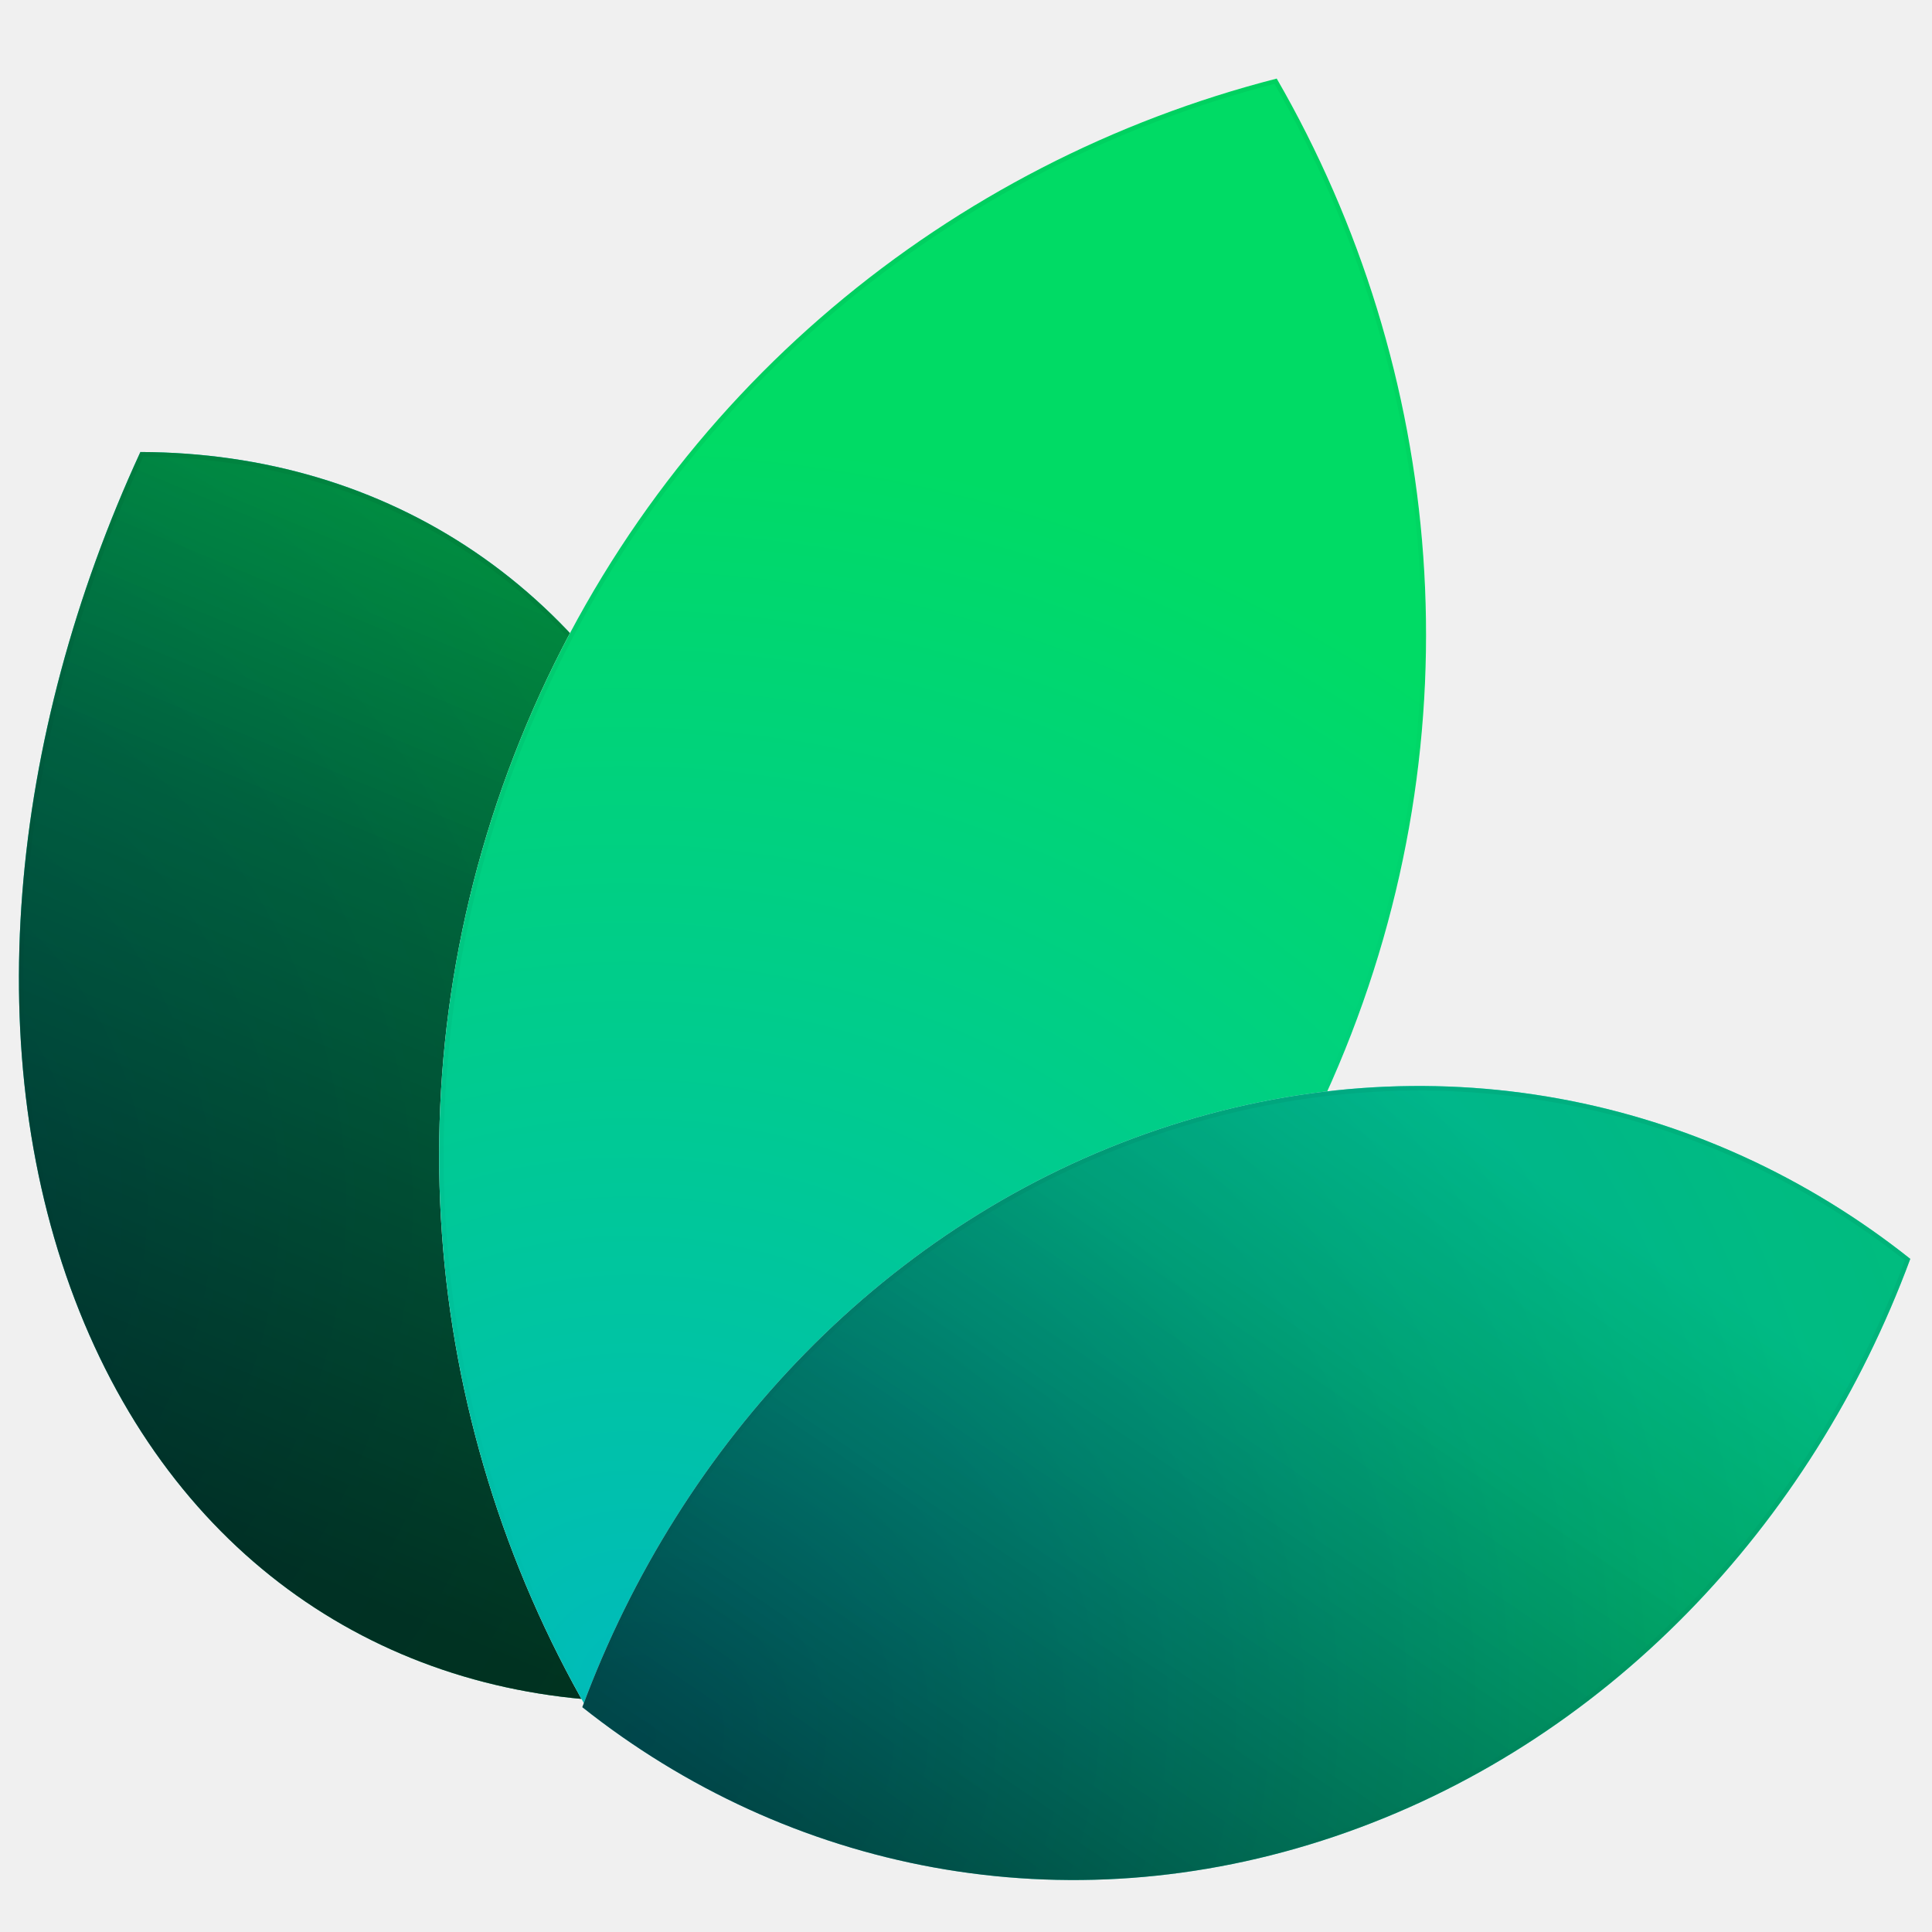
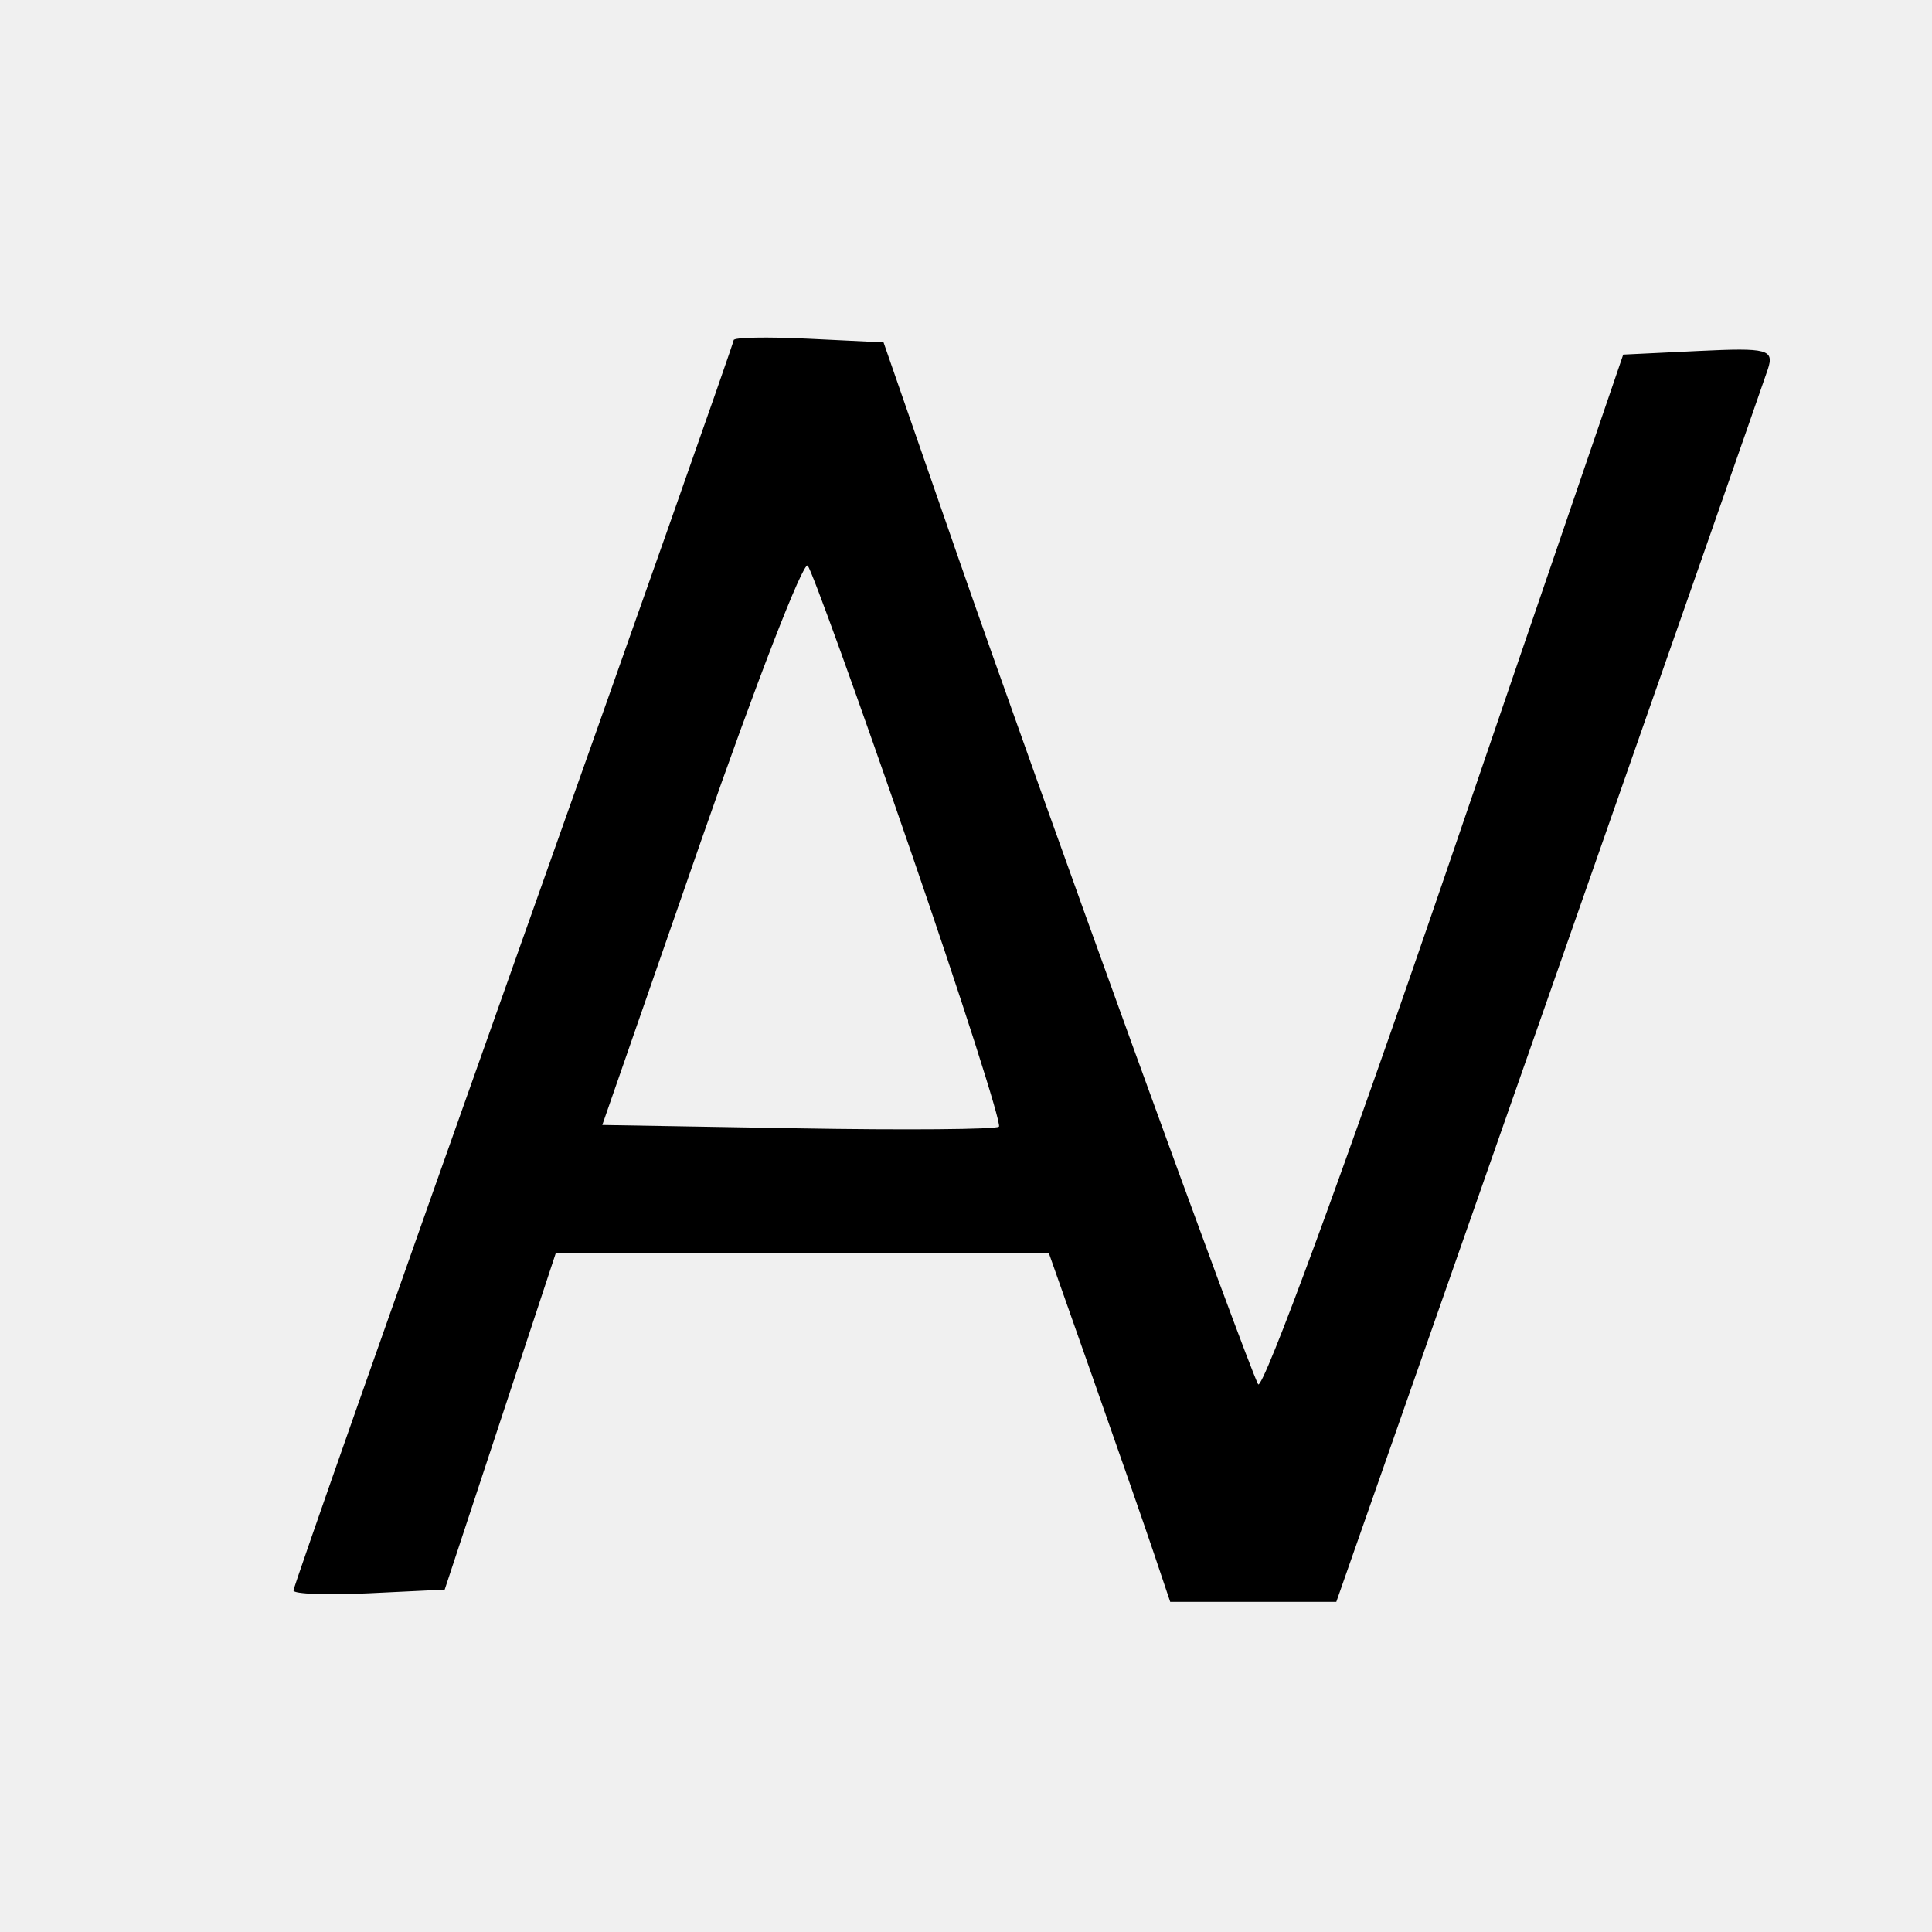
- <svg xmlns="http://www.w3.org/2000/svg" width="24" height="24" viewBox="0 0 24 24" fill="none">
-   <path d="M7.953 21.139C4.896 21.13 2.255 19.458 0.987 16.29C-0.28 13.121 0.109 9.163 1.744 5.615C4.801 5.624 7.442 7.296 8.71 10.465C9.977 13.633 9.588 17.591 7.953 21.139Z" fill="white" />
-   <path d="M7.953 21.139C4.896 21.13 2.255 19.458 0.987 16.29C-0.28 13.121 0.109 9.163 1.744 5.615C4.801 5.624 7.442 7.296 8.71 10.465C9.977 13.633 9.588 17.591 7.953 21.139Z" fill="url(#paint0_radial_101_2703)" />
-   <path d="M7.953 21.139C4.896 21.13 2.255 19.458 0.987 16.29C-0.28 13.121 0.109 9.163 1.744 5.615C4.801 5.624 7.442 7.296 8.71 10.465C9.977 13.633 9.588 17.591 7.953 21.139Z" fill="black" fill-opacity="0.5" style="mix-blend-mode:hard-light" />
-   <path d="M7.953 21.139C4.896 21.13 2.255 19.458 0.987 16.29C-0.28 13.121 0.109 9.163 1.744 5.615C4.801 5.624 7.442 7.296 8.71 10.465C9.977 13.633 9.588 17.591 7.953 21.139Z" fill="url(#paint1_linear_101_2703)" fill-opacity="0.5" style="mix-blend-mode:hard-light" />
-   <path d="M8.684 10.476C9.945 13.63 9.561 17.572 7.935 21.111C4.897 21.096 2.274 19.431 1.013 16.279C-0.248 13.124 0.136 9.182 1.762 5.643C4.8 5.659 7.423 7.324 8.684 10.476Z" stroke="url(#paint2_linear_101_2703)" stroke-opacity="0.05" stroke-width="0.056" />
-   <path d="M7.31 21.257C11.354 20.221 14.884 17.375 16.628 13.236C18.373 9.097 17.945 4.587 15.86 0.976C11.816 2.012 8.287 4.858 6.542 8.998C4.797 13.137 5.225 17.646 7.31 21.257Z" fill="white" />
-   <path d="M7.31 21.257C11.354 20.221 14.884 17.375 16.628 13.236C18.373 9.097 17.945 4.587 15.86 0.976C11.816 2.012 8.287 4.858 6.542 8.998C4.797 13.137 5.225 17.646 7.31 21.257Z" fill="url(#paint3_radial_101_2703)" />
-   <path d="M16.603 13.225C14.864 17.349 11.351 20.187 7.324 21.225C5.253 17.624 4.829 13.132 6.568 9.009C8.306 4.885 11.819 2.047 15.846 1.009C17.918 4.61 18.341 9.101 16.603 13.225Z" stroke="url(#paint4_linear_101_2703)" stroke-opacity="0.05" stroke-width="0.056" />
-   <path d="M7.234 21.207C9.789 23.237 13.21 23.951 16.577 22.814C19.944 21.677 22.506 18.945 23.73 15.638C21.175 13.608 17.754 12.894 14.387 14.031C11.02 15.168 8.458 17.901 7.234 21.207Z" fill="white" />
-   <path d="M7.234 21.207C9.789 23.237 13.21 23.951 16.577 22.814C19.944 21.677 22.506 18.945 23.73 15.638C21.175 13.608 17.754 12.894 14.387 14.031C11.02 15.168 8.458 17.901 7.234 21.207Z" fill="url(#paint5_radial_101_2703)" />
-   <path d="M7.234 21.207C9.789 23.237 13.21 23.951 16.577 22.814C19.944 21.677 22.506 18.945 23.73 15.638C21.175 13.608 17.754 12.894 14.387 14.031C11.02 15.168 8.458 17.901 7.234 21.207Z" fill="black" fill-opacity="0.2" style="mix-blend-mode:hard-light" />
-   <path d="M7.234 21.207C9.789 23.237 13.21 23.951 16.577 22.814C19.944 21.677 22.506 18.945 23.73 15.638C21.175 13.608 17.754 12.894 14.387 14.031C11.02 15.168 8.458 17.901 7.234 21.207Z" fill="url(#paint6_linear_101_2703)" fill-opacity="0.5" style="mix-blend-mode:hard-light" />
-   <path d="M16.568 22.787C13.218 23.918 9.814 23.212 7.267 21.198C8.492 17.907 11.044 15.189 14.396 14.058C17.747 12.927 21.15 13.633 23.697 15.648C22.472 18.938 19.92 21.656 16.568 22.787Z" stroke="url(#paint7_linear_101_2703)" stroke-opacity="0.05" stroke-width="0.056" />
-   <defs>
-     <radialGradient id="paint0_radial_101_2703" cx="0" cy="0" r="1" gradientUnits="userSpaceOnUse" gradientTransform="translate(-3.00503 15.023) rotate(-10.029) scale(17.9572 17.784)">
-       <stop stop-color="#00B0BB" />
-       <stop offset="1" stop-color="#00DB65" />
-     </radialGradient>
-     <linearGradient id="paint1_linear_101_2703" x1="7.39" y1="4.813" x2="1.63" y2="18.689" gradientUnits="userSpaceOnUse">
-       <stop stop-color="#18E299" />
-       <stop offset="1" />
-     </linearGradient>
-     <linearGradient id="paint2_linear_101_2703" x1="7.948" y1="8.016" x2="1.761" y2="18.746" gradientUnits="userSpaceOnUse">
-       <stop />
-       <stop offset="1" stop-opacity="0" />
-     </linearGradient>
-     <radialGradient id="paint3_radial_101_2703" cx="0" cy="0" r="1" gradientUnits="userSpaceOnUse" gradientTransform="translate(8.11404 20.8822) rotate(-75.7542) scale(21.6246 23.7772)">
-       <stop stop-color="#00BBBB" />
-       <stop offset="0.713" stop-color="#00DB65" />
-     </radialGradient>
-     <linearGradient id="paint4_linear_101_2703" x1="7.602" y1="5.871" x2="15.556" y2="16.372" gradientUnits="userSpaceOnUse">
-       <stop />
-       <stop offset="1" stop-opacity="0" />
-     </linearGradient>
-     <radialGradient id="paint5_radial_101_2703" cx="0" cy="0" r="1" gradientUnits="userSpaceOnUse" gradientTransform="translate(7.84537 21.5181) rotate(-20.3525) scale(18.5603 17.32)">
-       <stop stop-color="#00B0BB" />
-       <stop offset="1" stop-color="#00DB65" />
-     </radialGradient>
-     <linearGradient id="paint6_linear_101_2703" x1="16.808" y1="13.007" x2="10.041" y2="22.994" gradientUnits="userSpaceOnUse">
-       <stop stop-color="#00B1BC" />
-       <stop offset="1" />
-     </linearGradient>
-     <linearGradient id="paint7_linear_101_2703" x1="16.808" y1="13.007" x2="14.169" y2="23.841" gradientUnits="userSpaceOnUse">
-       <stop />
-       <stop offset="1" stop-opacity="0" />
-     </linearGradient>
-   </defs>
+ <svg xmlns="http://www.w3.org/2000/svg" id="svg" width="24" height="24" viewBox="0, 0, 400,367.089">
+   <g id="svgg">
+     <path id="path0" d="M151.899 53.969 C 151.899 54.544,131.392 112.727,106.329 183.264 C 81.266 253.802,60.759 312.110,60.759 312.840 C 60.759 313.569,67.804 313.826,76.414 313.412 L 92.069 312.658 103.561 277.848 L 115.054 243.038 166.113 243.038 L 217.171 243.038 226.318 268.987 C 231.349 283.259,236.999 299.494,238.873 305.063 L 242.282 315.190 259.475 315.190 L 276.668 315.190 320.589 189.873 C 344.745 120.949,365.185 62.506,366.010 60.000 C 367.363 55.890,365.969 55.518,351.790 56.203 L 336.071 56.962 299.081 165.068 C 278.736 224.527,261.365 271.806,260.478 270.132 C 258.061 265.570,214.939 146.651,197.867 97.468 L 182.928 54.430 167.413 53.677 C 158.880 53.262,151.899 53.394,151.899 53.969 M188.351 159.147 C 199.084 190.286,207.396 216.233,206.822 216.807 C 206.248 217.381,187.535 217.537,165.239 217.153 L 124.699 216.456 145.156 157.617 C 156.408 125.256,166.339 99.623,167.226 100.655 C 168.112 101.687,177.619 128.009,188.351 159.147 " stroke="none" fill="#000000" fill-rule="evenodd" />
+   </g>
</svg>
